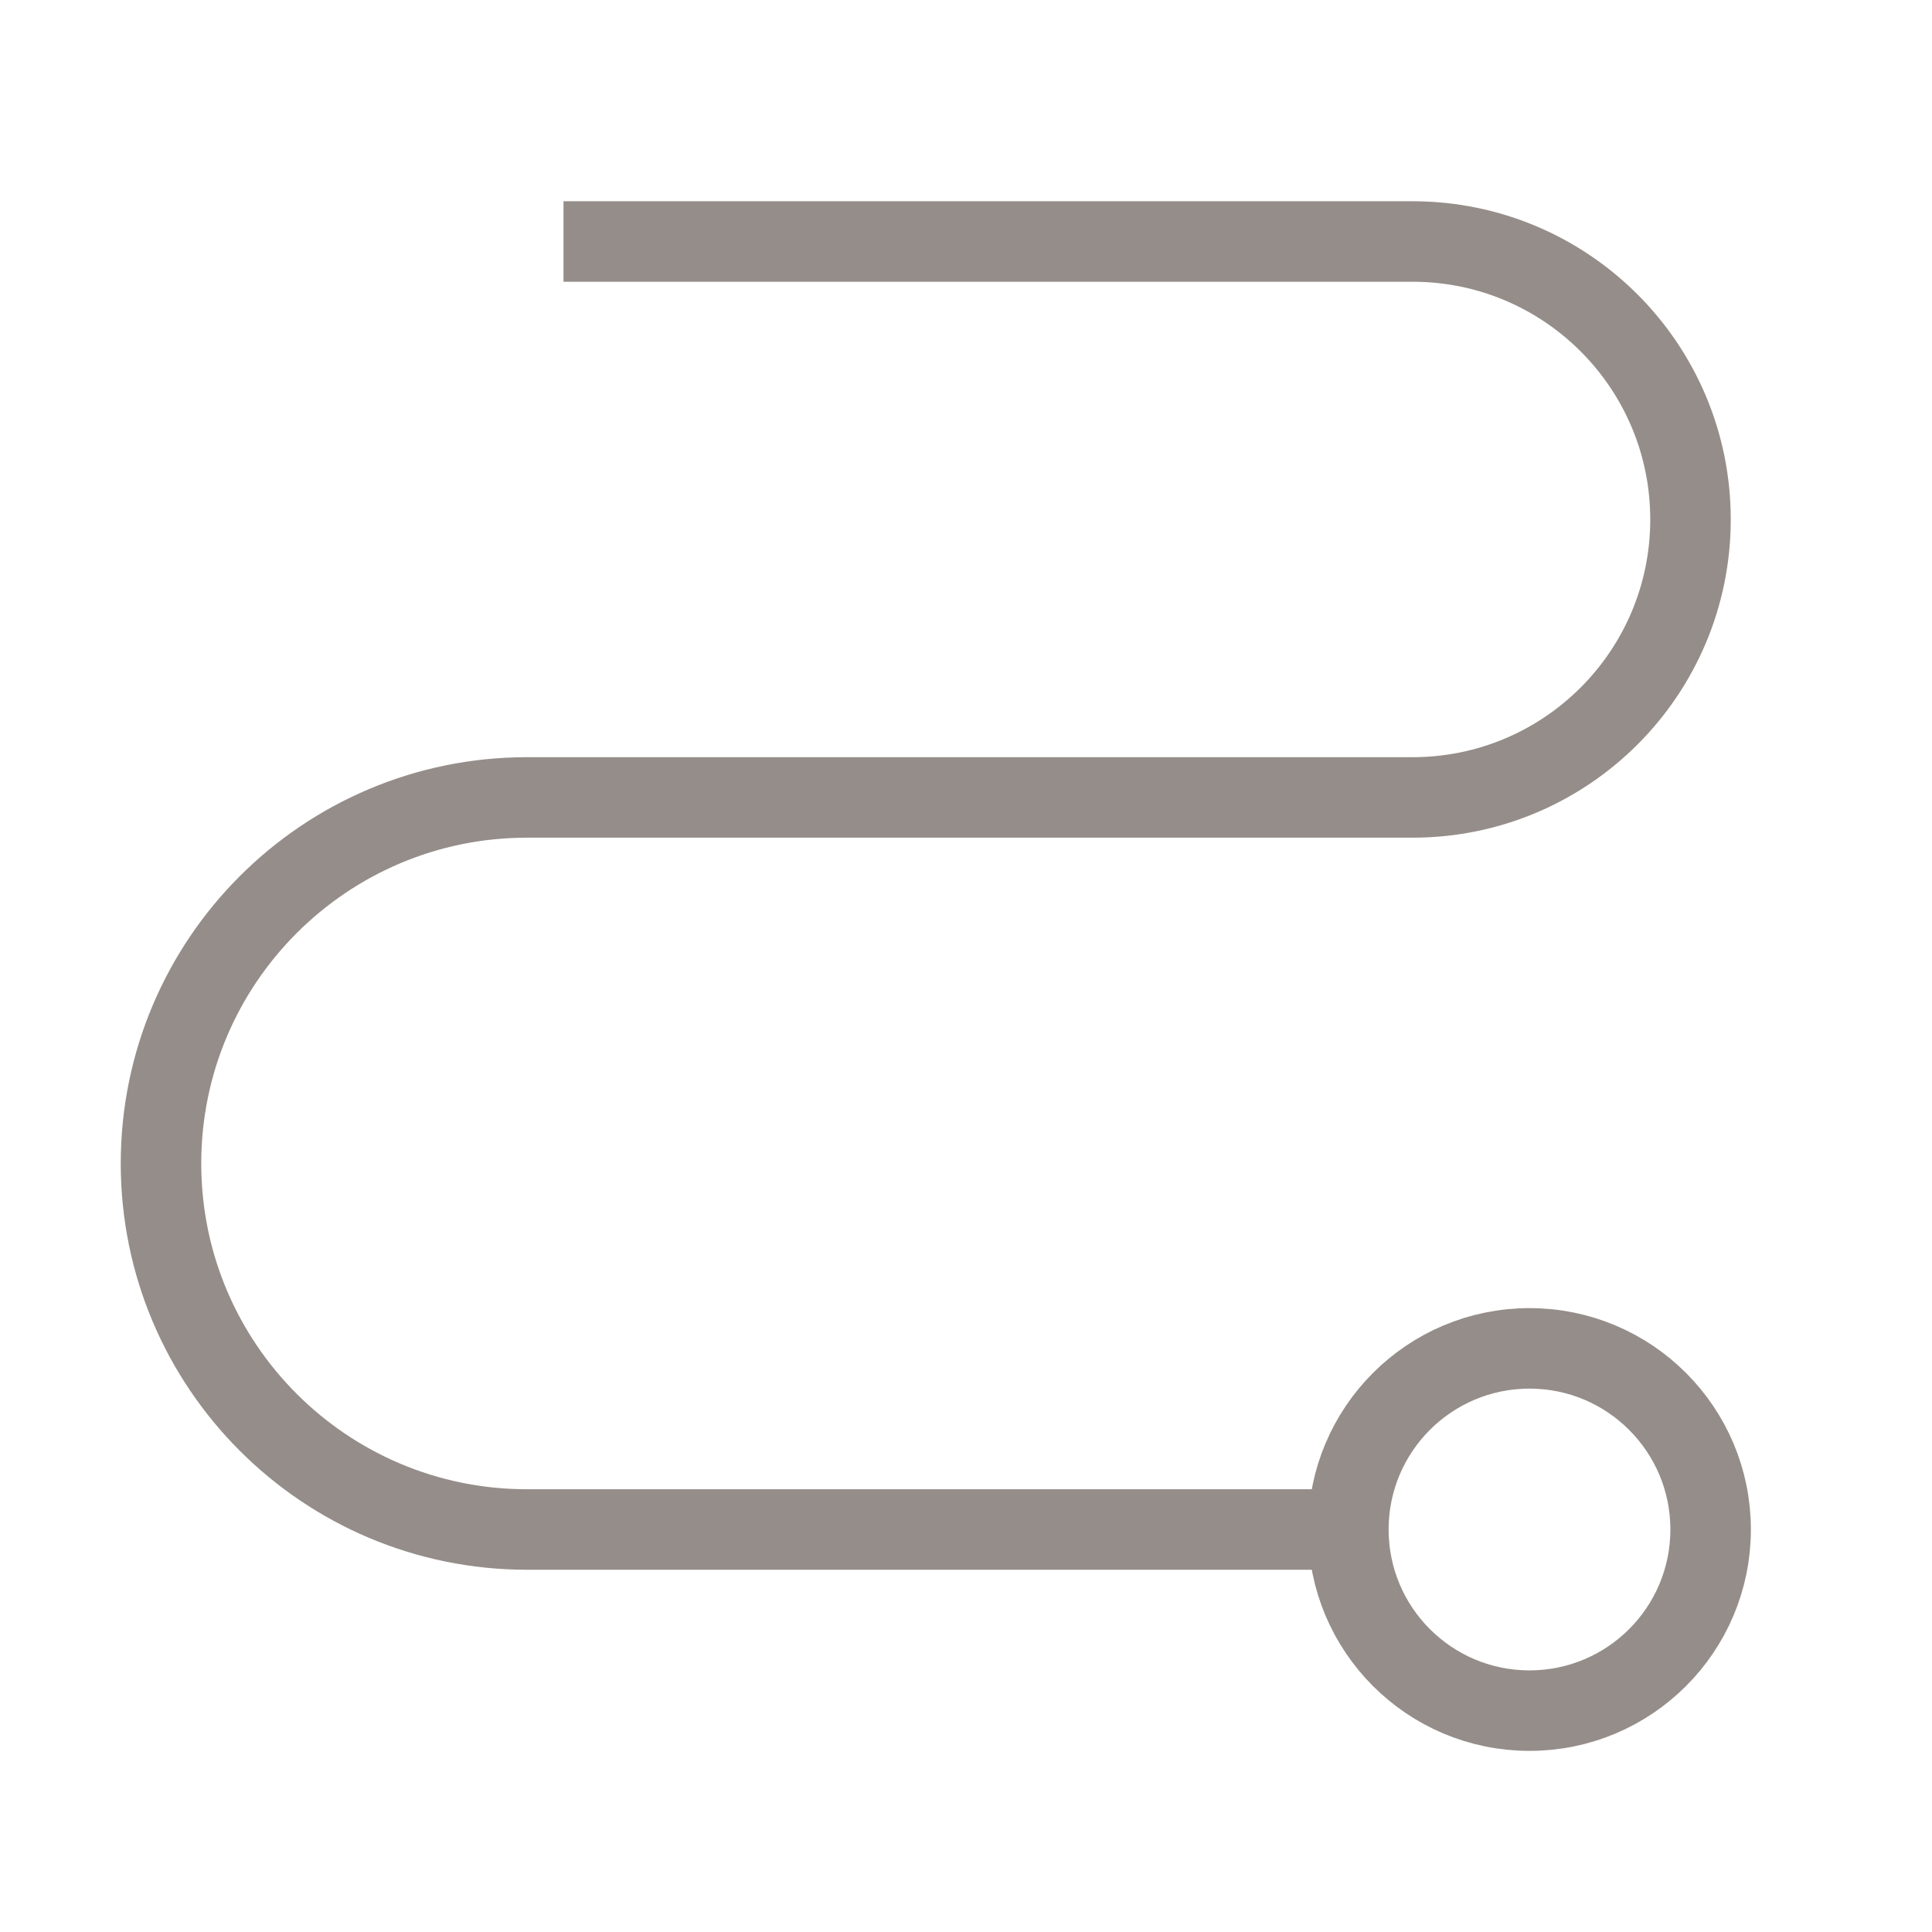
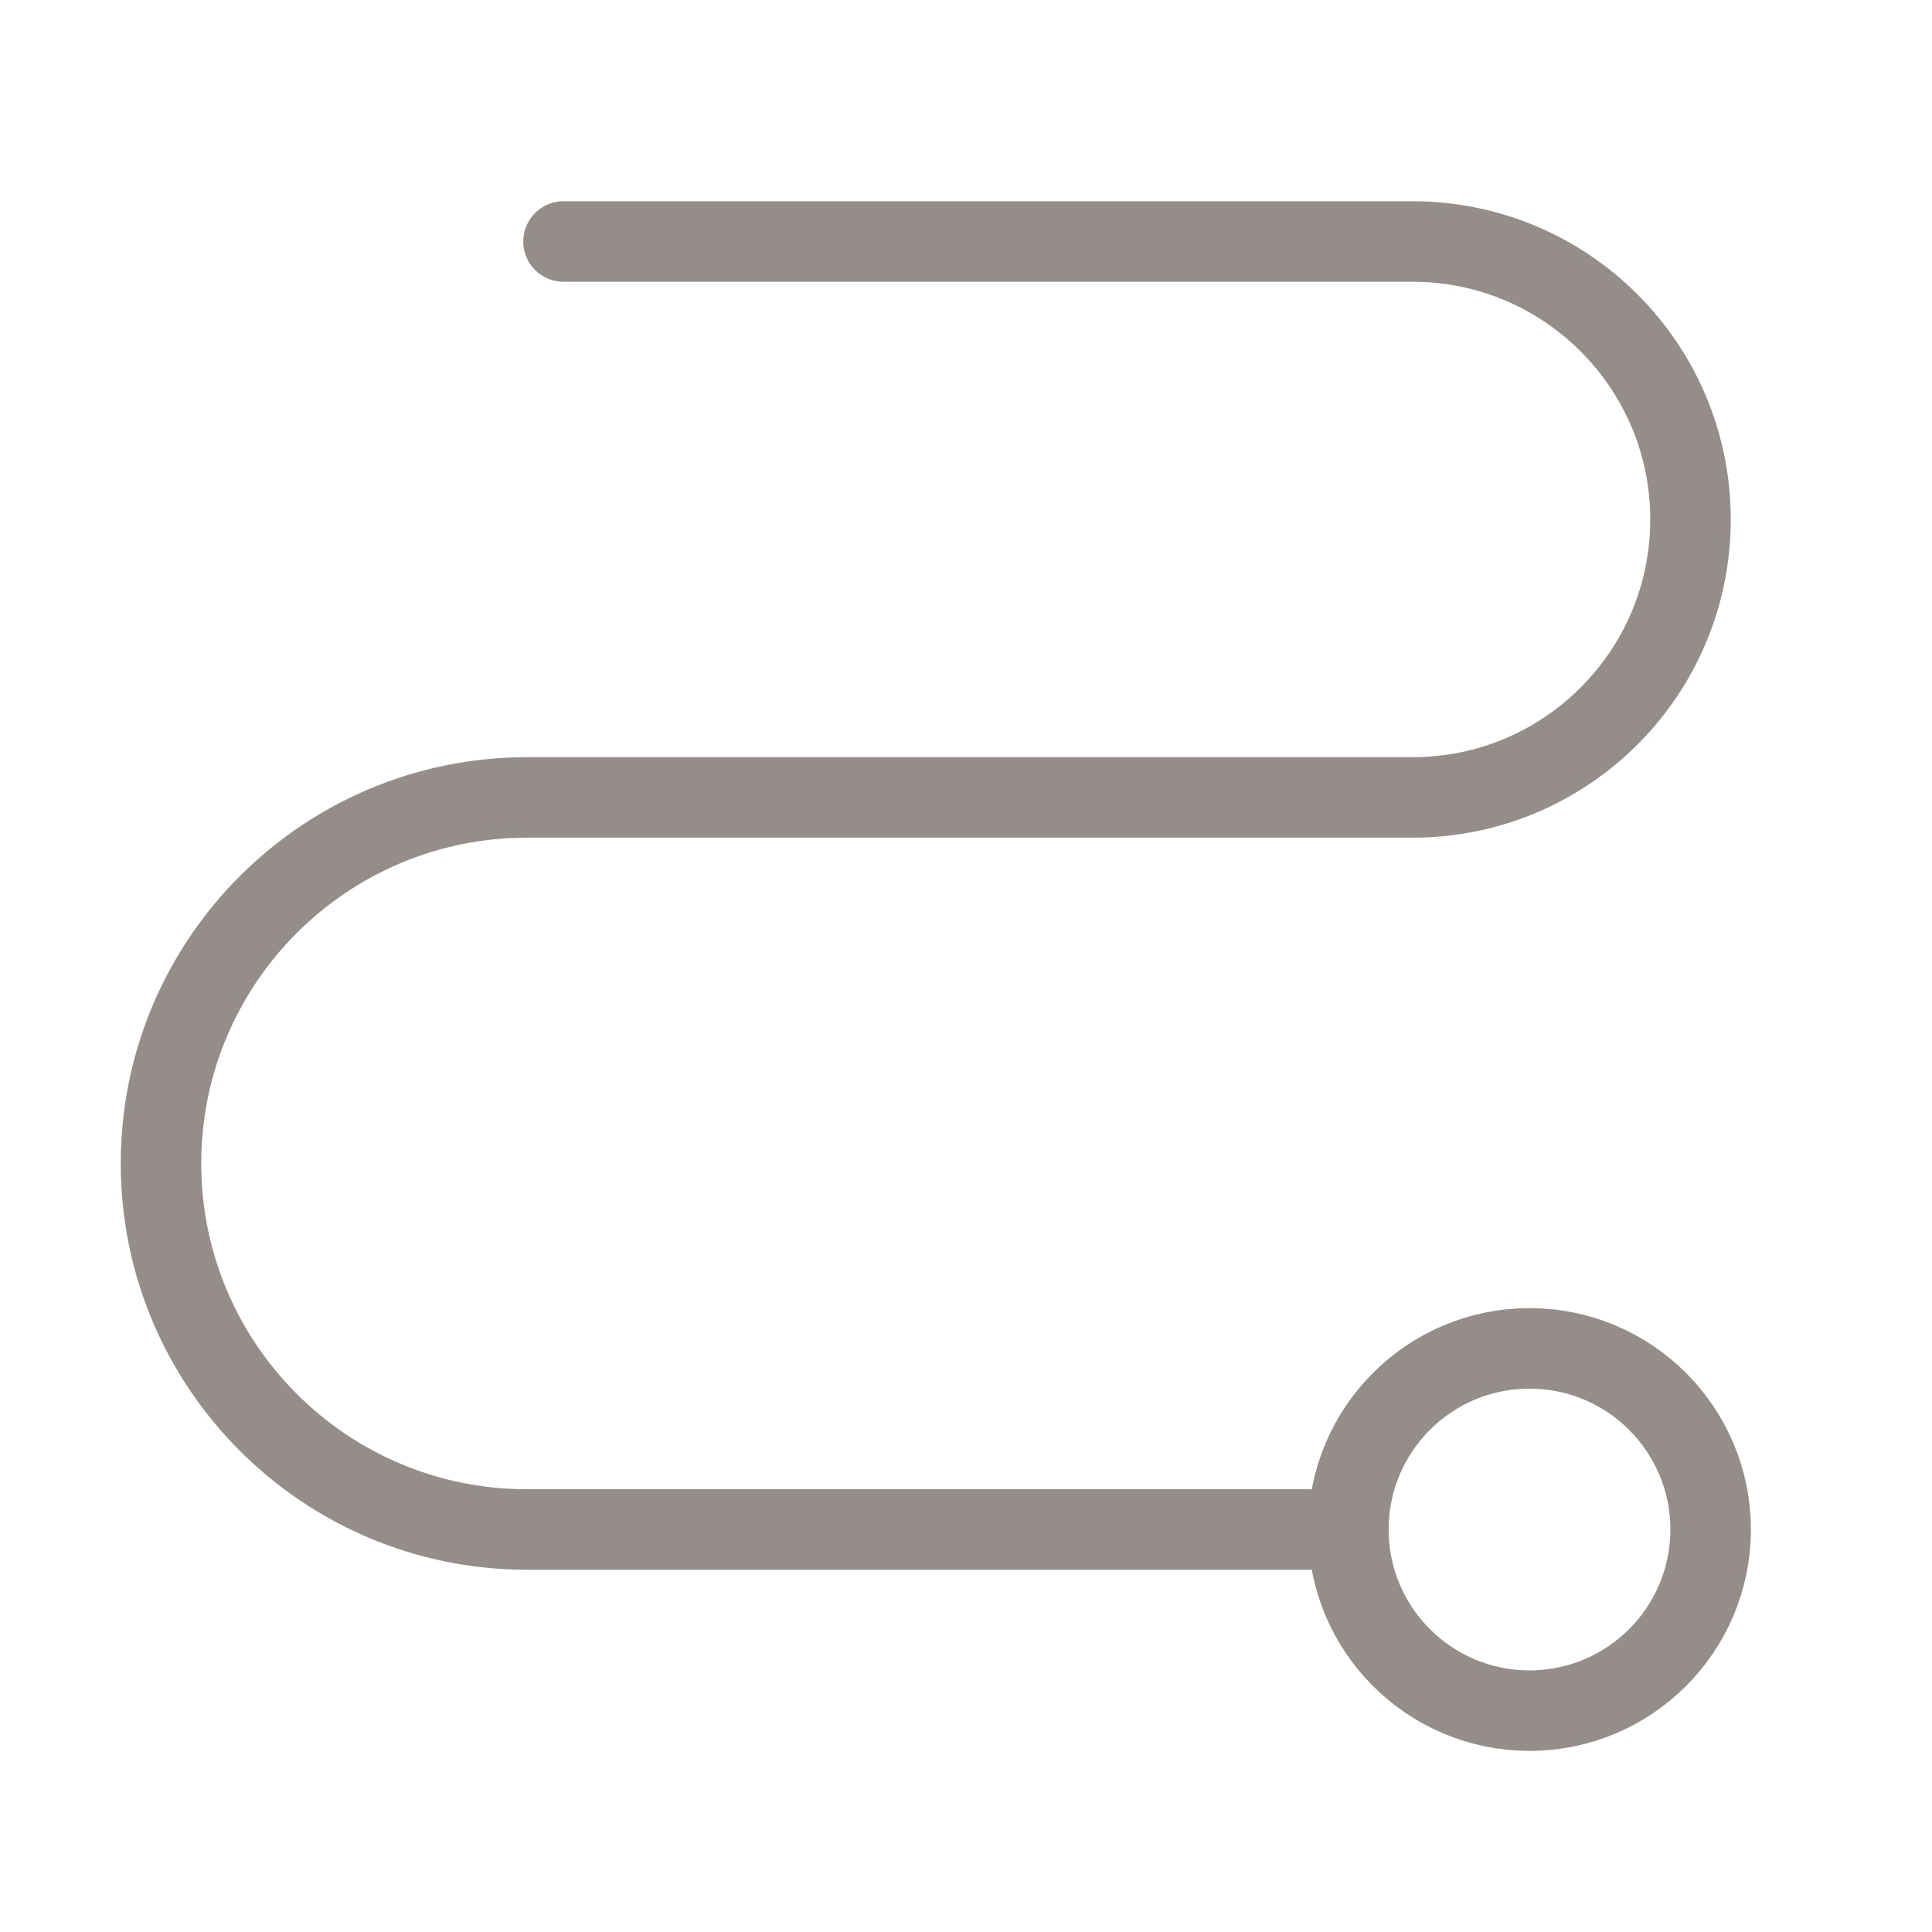
<svg xmlns="http://www.w3.org/2000/svg" width="24" height="24" viewBox="0 0 24 24" fill="none">
-   <path d="M7 3H17.547C19.454 3 21 4.546 21 6.453V6.453C21 8.36 19.454 9.906 17.547 9.906H6.547C4.036 9.906 2 11.942 2 14.453V14.453C2 16.964 4.036 19 6.547 19H16.5" stroke="#958D89" strokeWidth="1.5" strokeLinecap="round" />
+   <path d="M7 3H17.547C19.454 3 21 4.546 21 6.453V6.453C21 8.36 19.454 9.906 17.547 9.906H6.547C4.036 9.906 2 11.942 2 14.453V14.453C2 16.964 4.036 19 6.547 19H16.5" stroke="#958D89" strokeWidth="1.5" stroke-linecap="round" />
  <circle cx="19" cy="19" r="2.25" stroke="#958D89" strokeWidth="1.5" />
</svg>
